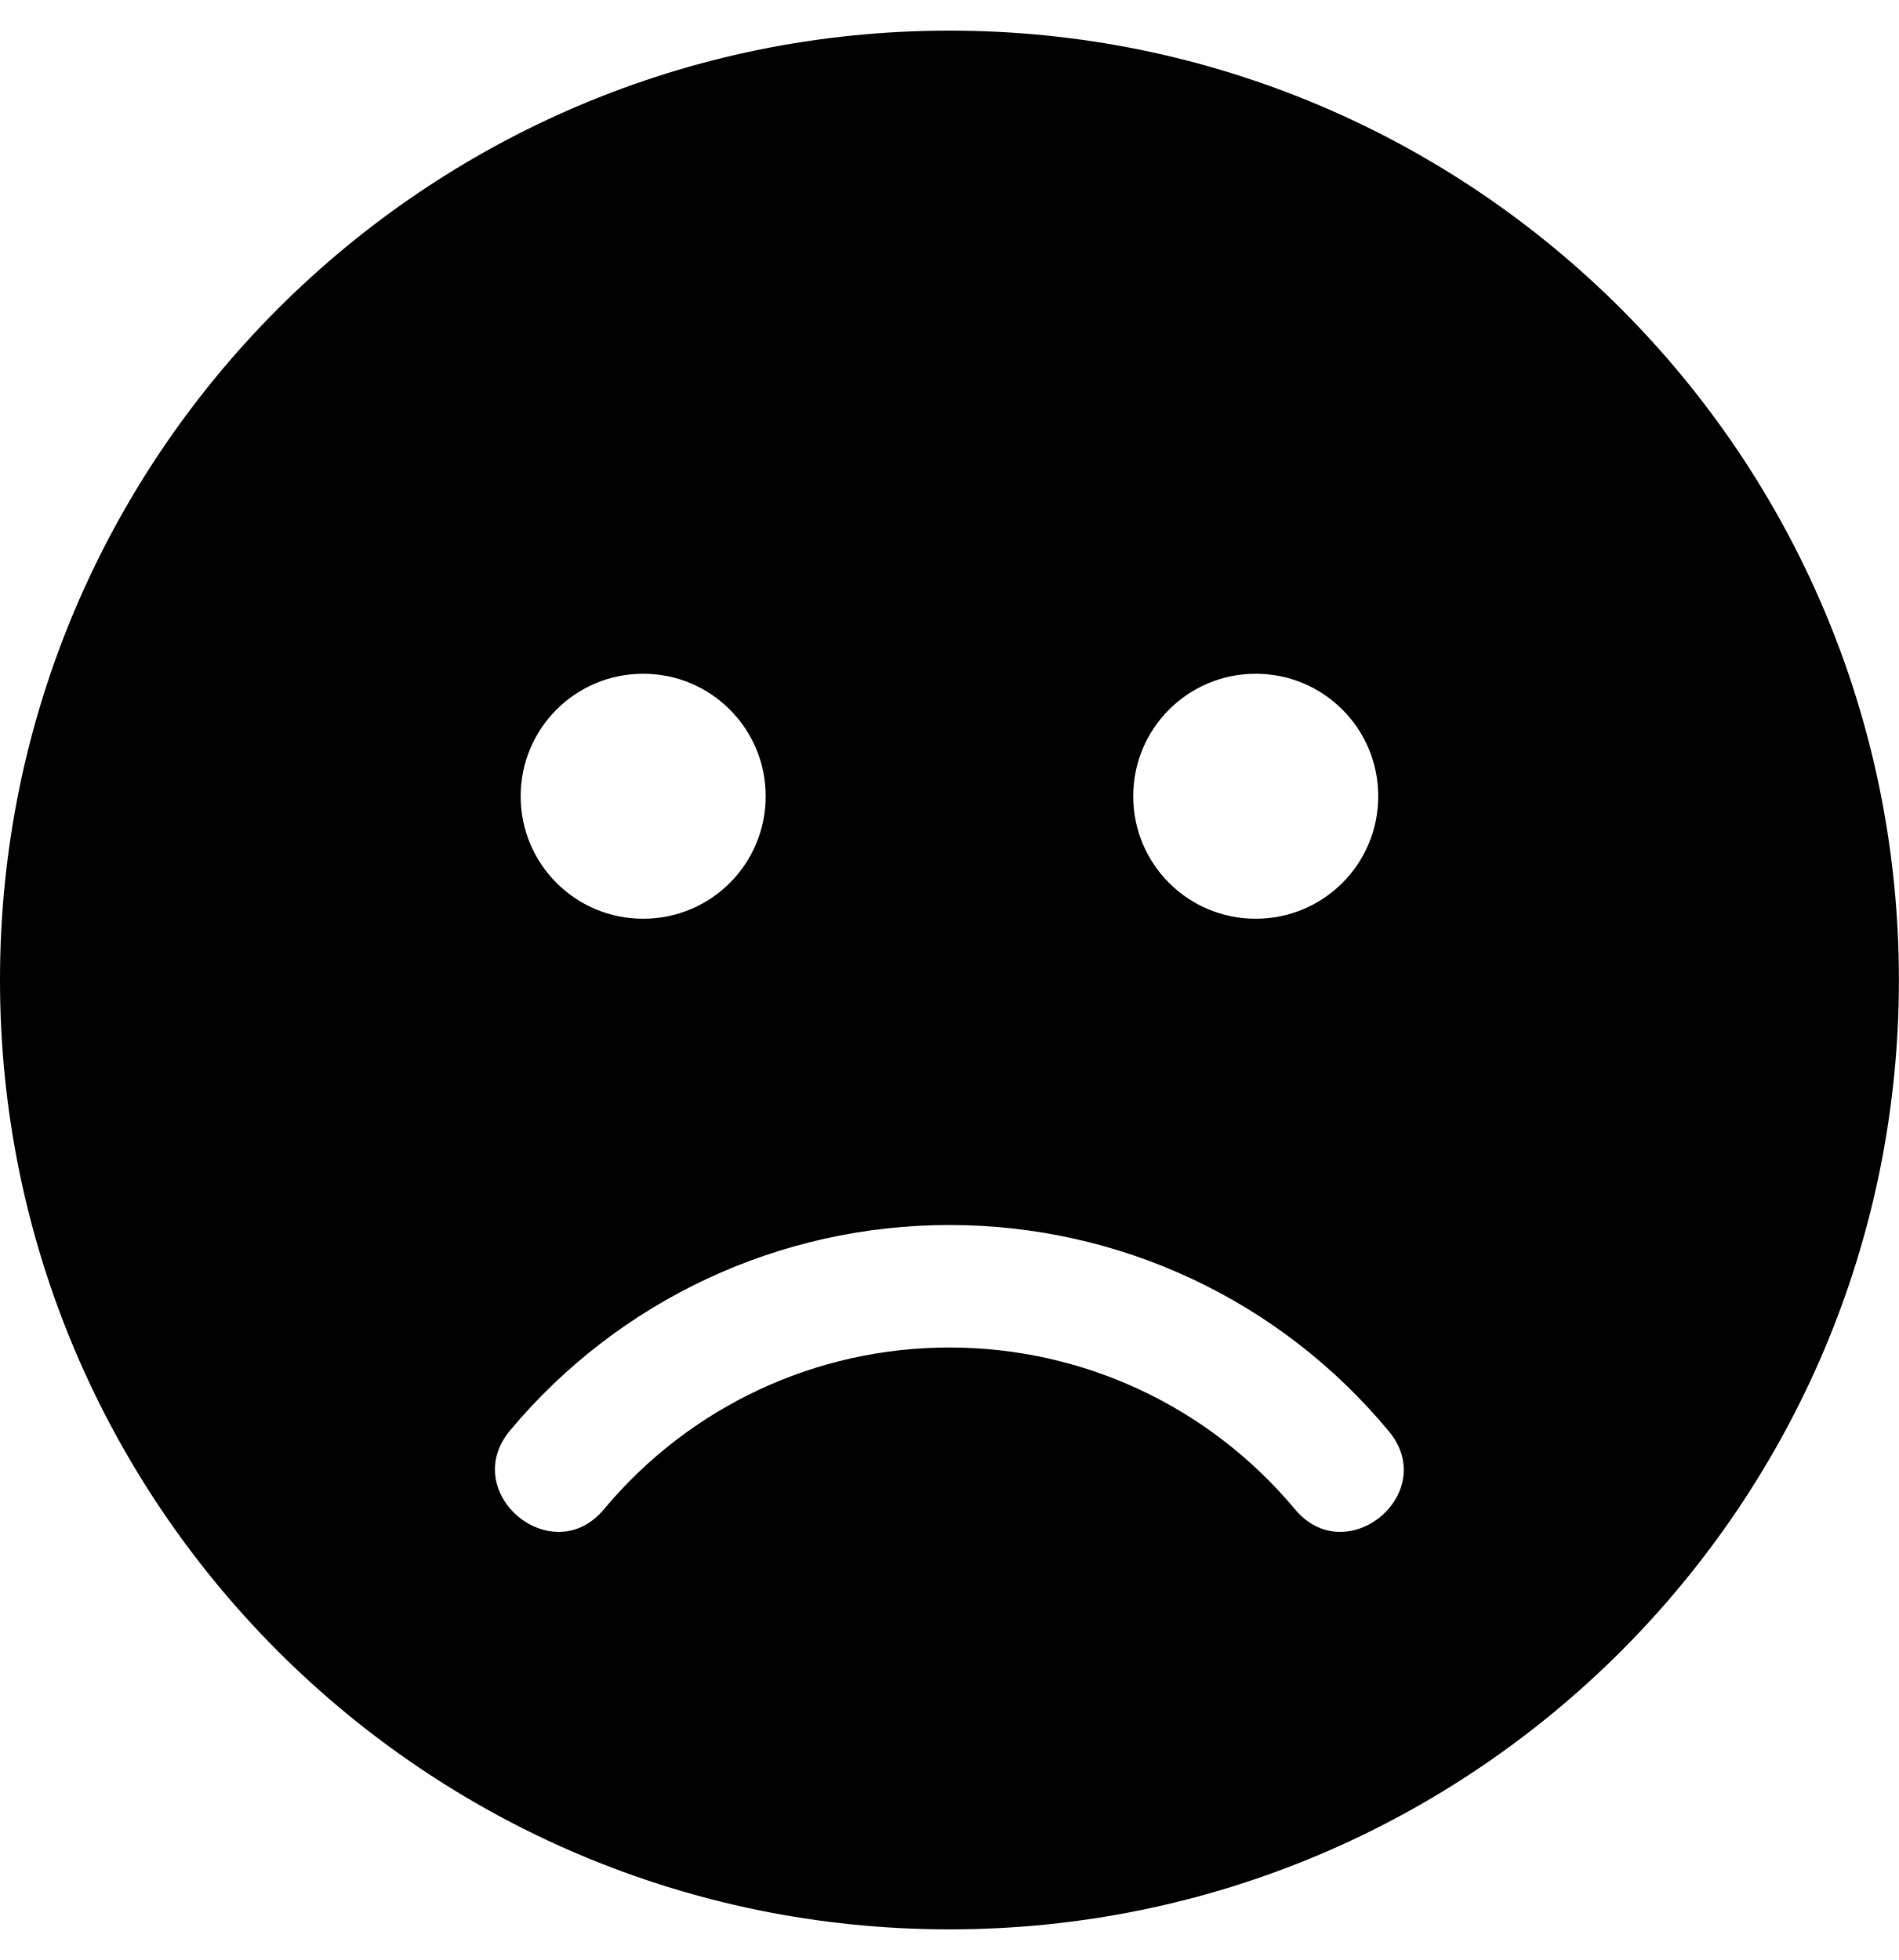
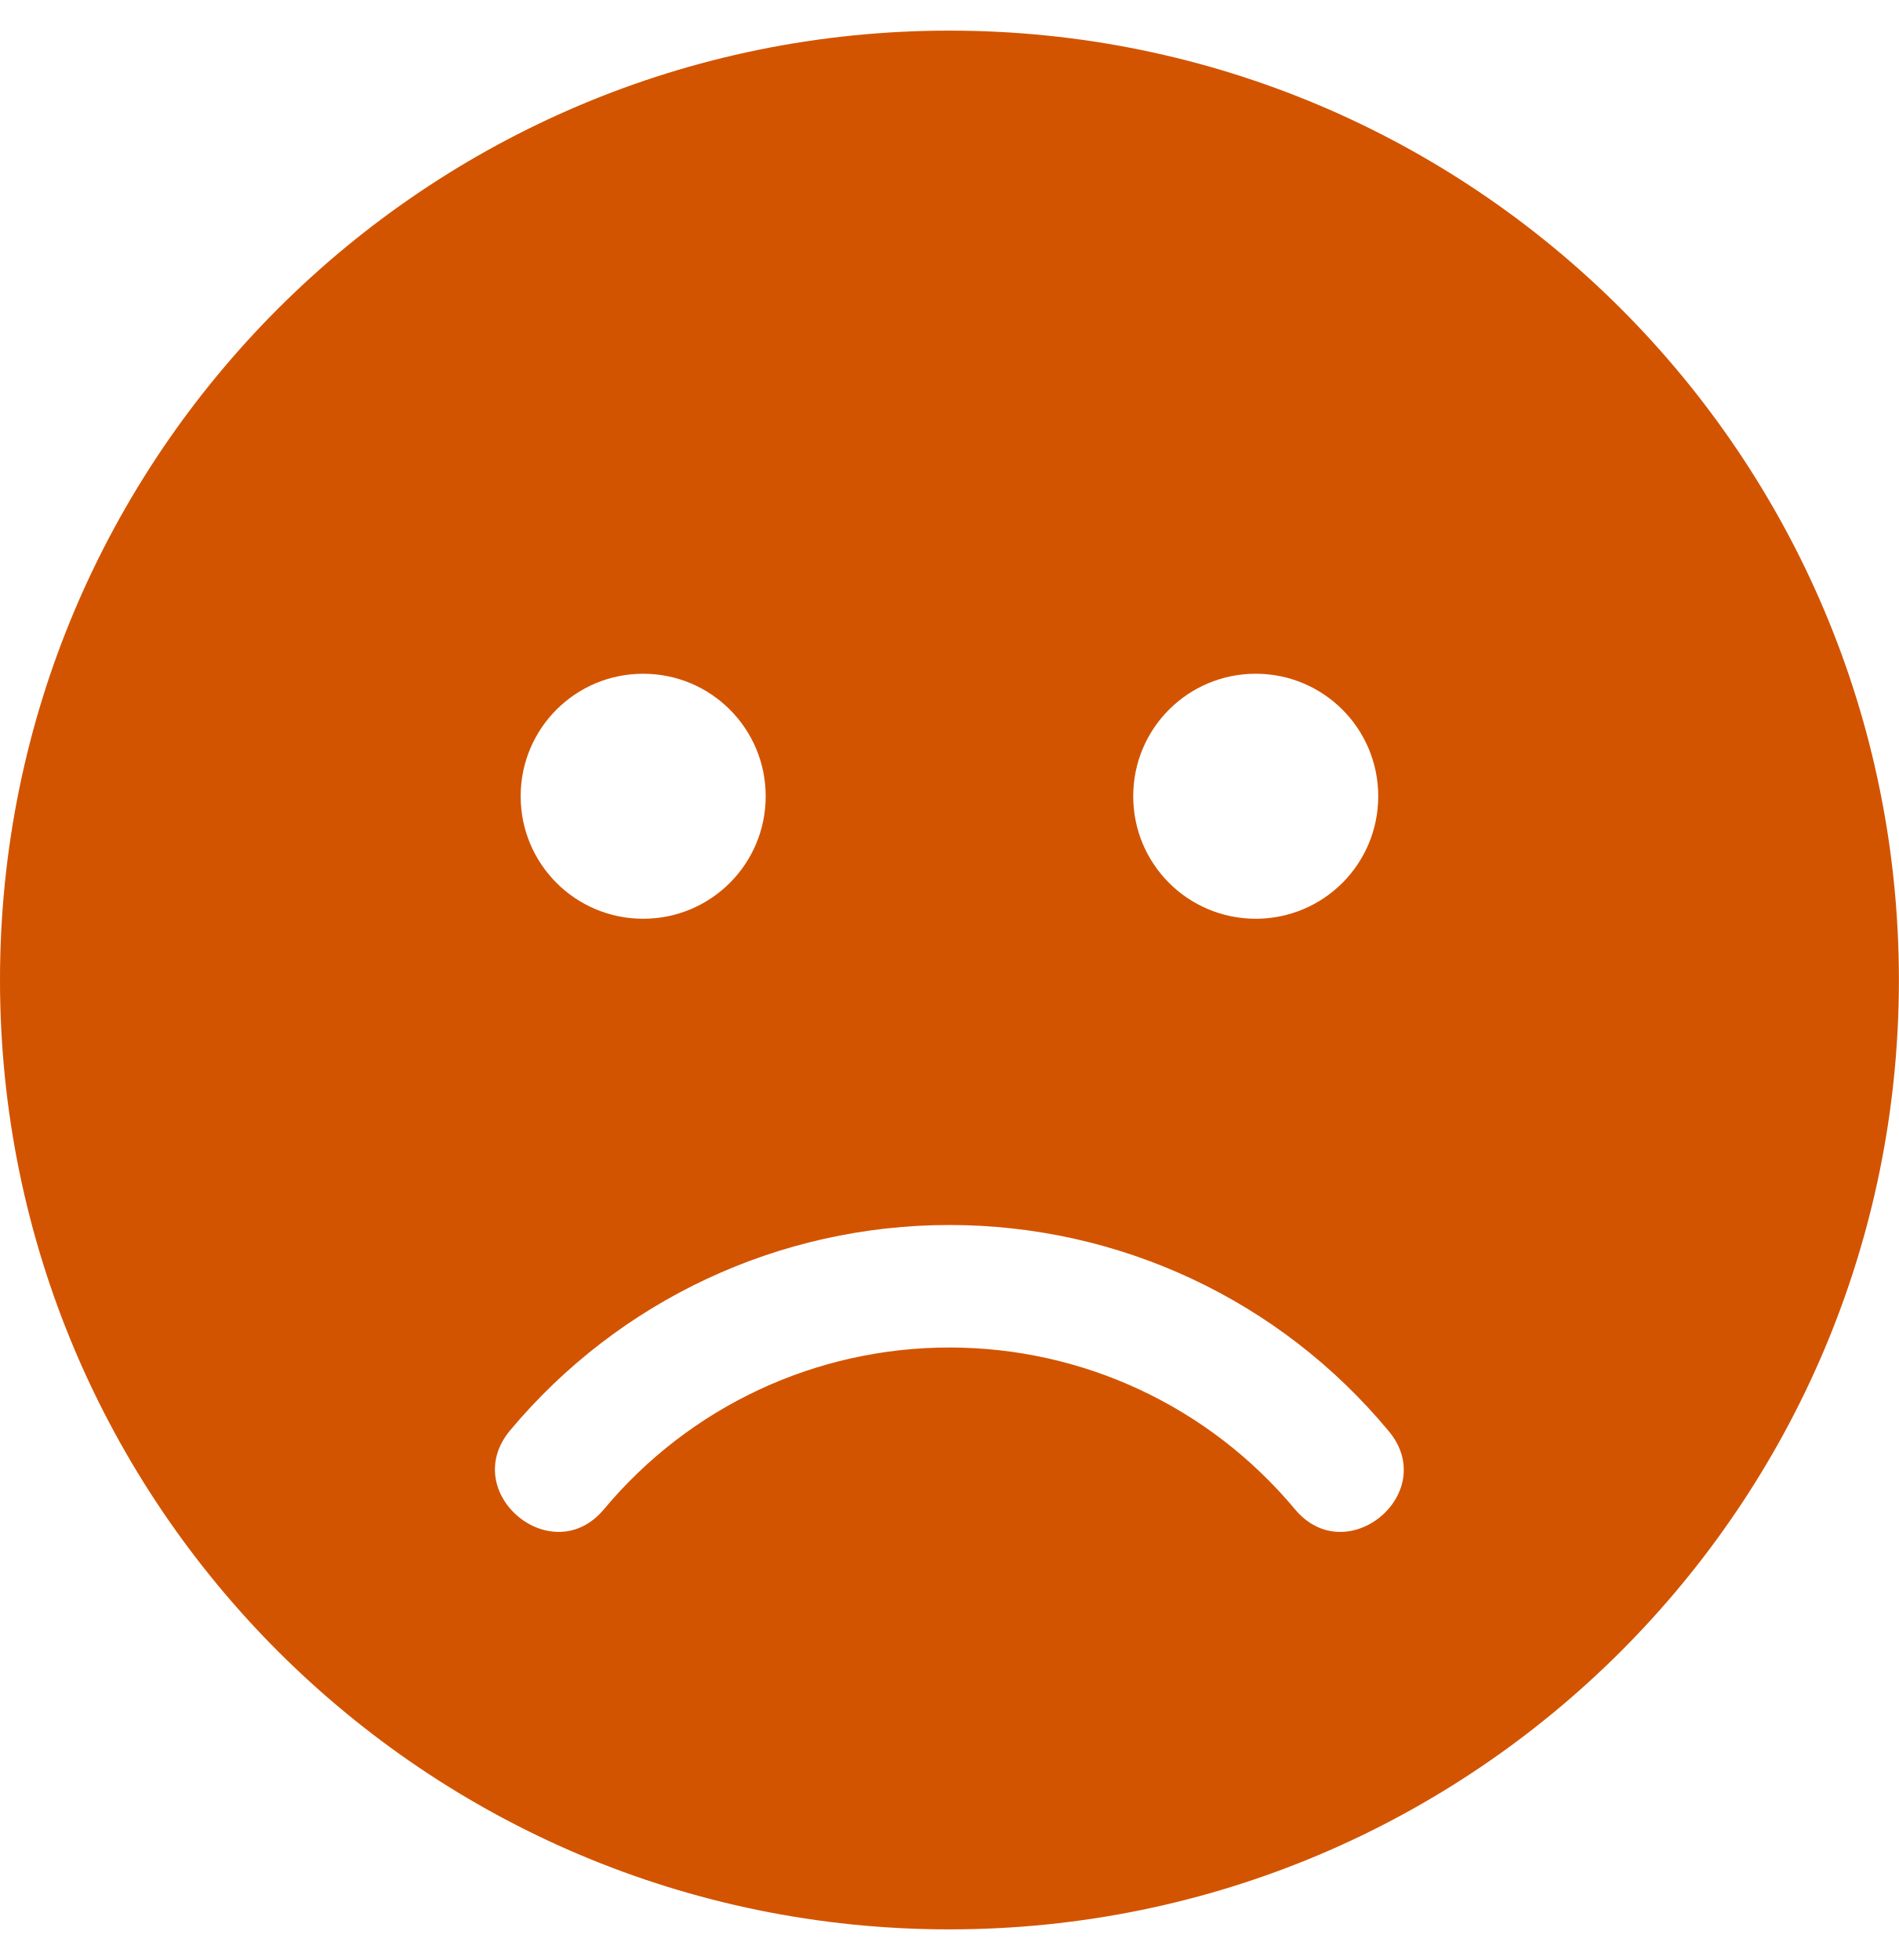
<svg xmlns="http://www.w3.org/2000/svg" aria-hidden="true" focusable="false" data-prefix="fas" data-icon="frown" class="svg-inline--fa fa-frown fa-w-16" role="img" viewBox="0 0 496 512">
-   <path fill="currentColor" d="M248 8C111 8 0 119 0 256s111 248 248 248 248-111 248-248S385 8 248 8zm80 168c17.7 0 32 14.3 32 32s-14.3 32-32 32-32-14.3-32-32 14.3-32 32-32zm-160 0c17.7 0 32 14.3 32 32s-14.3 32-32 32-32-14.3-32-32 14.3-32 32-32zm170.2 218.2C315.8 367.4 282.9 352 248 352s-67.8 15.4-90.2 42.2c-13.5 16.3-38.1-4.2-24.6-20.5C161.7 339.6 203.6 320 248 320s86.3 19.6 114.7 53.8c13.6 16.2-11 36.7-24.5 20.4z" />
+   <defs>
+     <style>.a{fill:#d35400;}</style>
+   </defs>
+   <path class="a" d="M248 8C111 8 0 119 0 256s111 248 248 248 248-111 248-248S385 8 248 8zm80 168c17.7 0 32 14.3 32 32s-14.3 32-32 32-32-14.3-32-32 14.3-32 32-32zm-160 0c17.7 0 32 14.3 32 32s-14.3 32-32 32-32-14.3-32-32 14.3-32 32-32zm170.2 218.2C315.8 367.4 282.9 352 248 352s-67.8 15.4-90.2 42.2c-13.5 16.3-38.1-4.2-24.6-20.5C161.7 339.6 203.6 320 248 320s86.3 19.6 114.7 53.8c13.6 16.2-11 36.7-24.5 20.4z" />
</svg>
